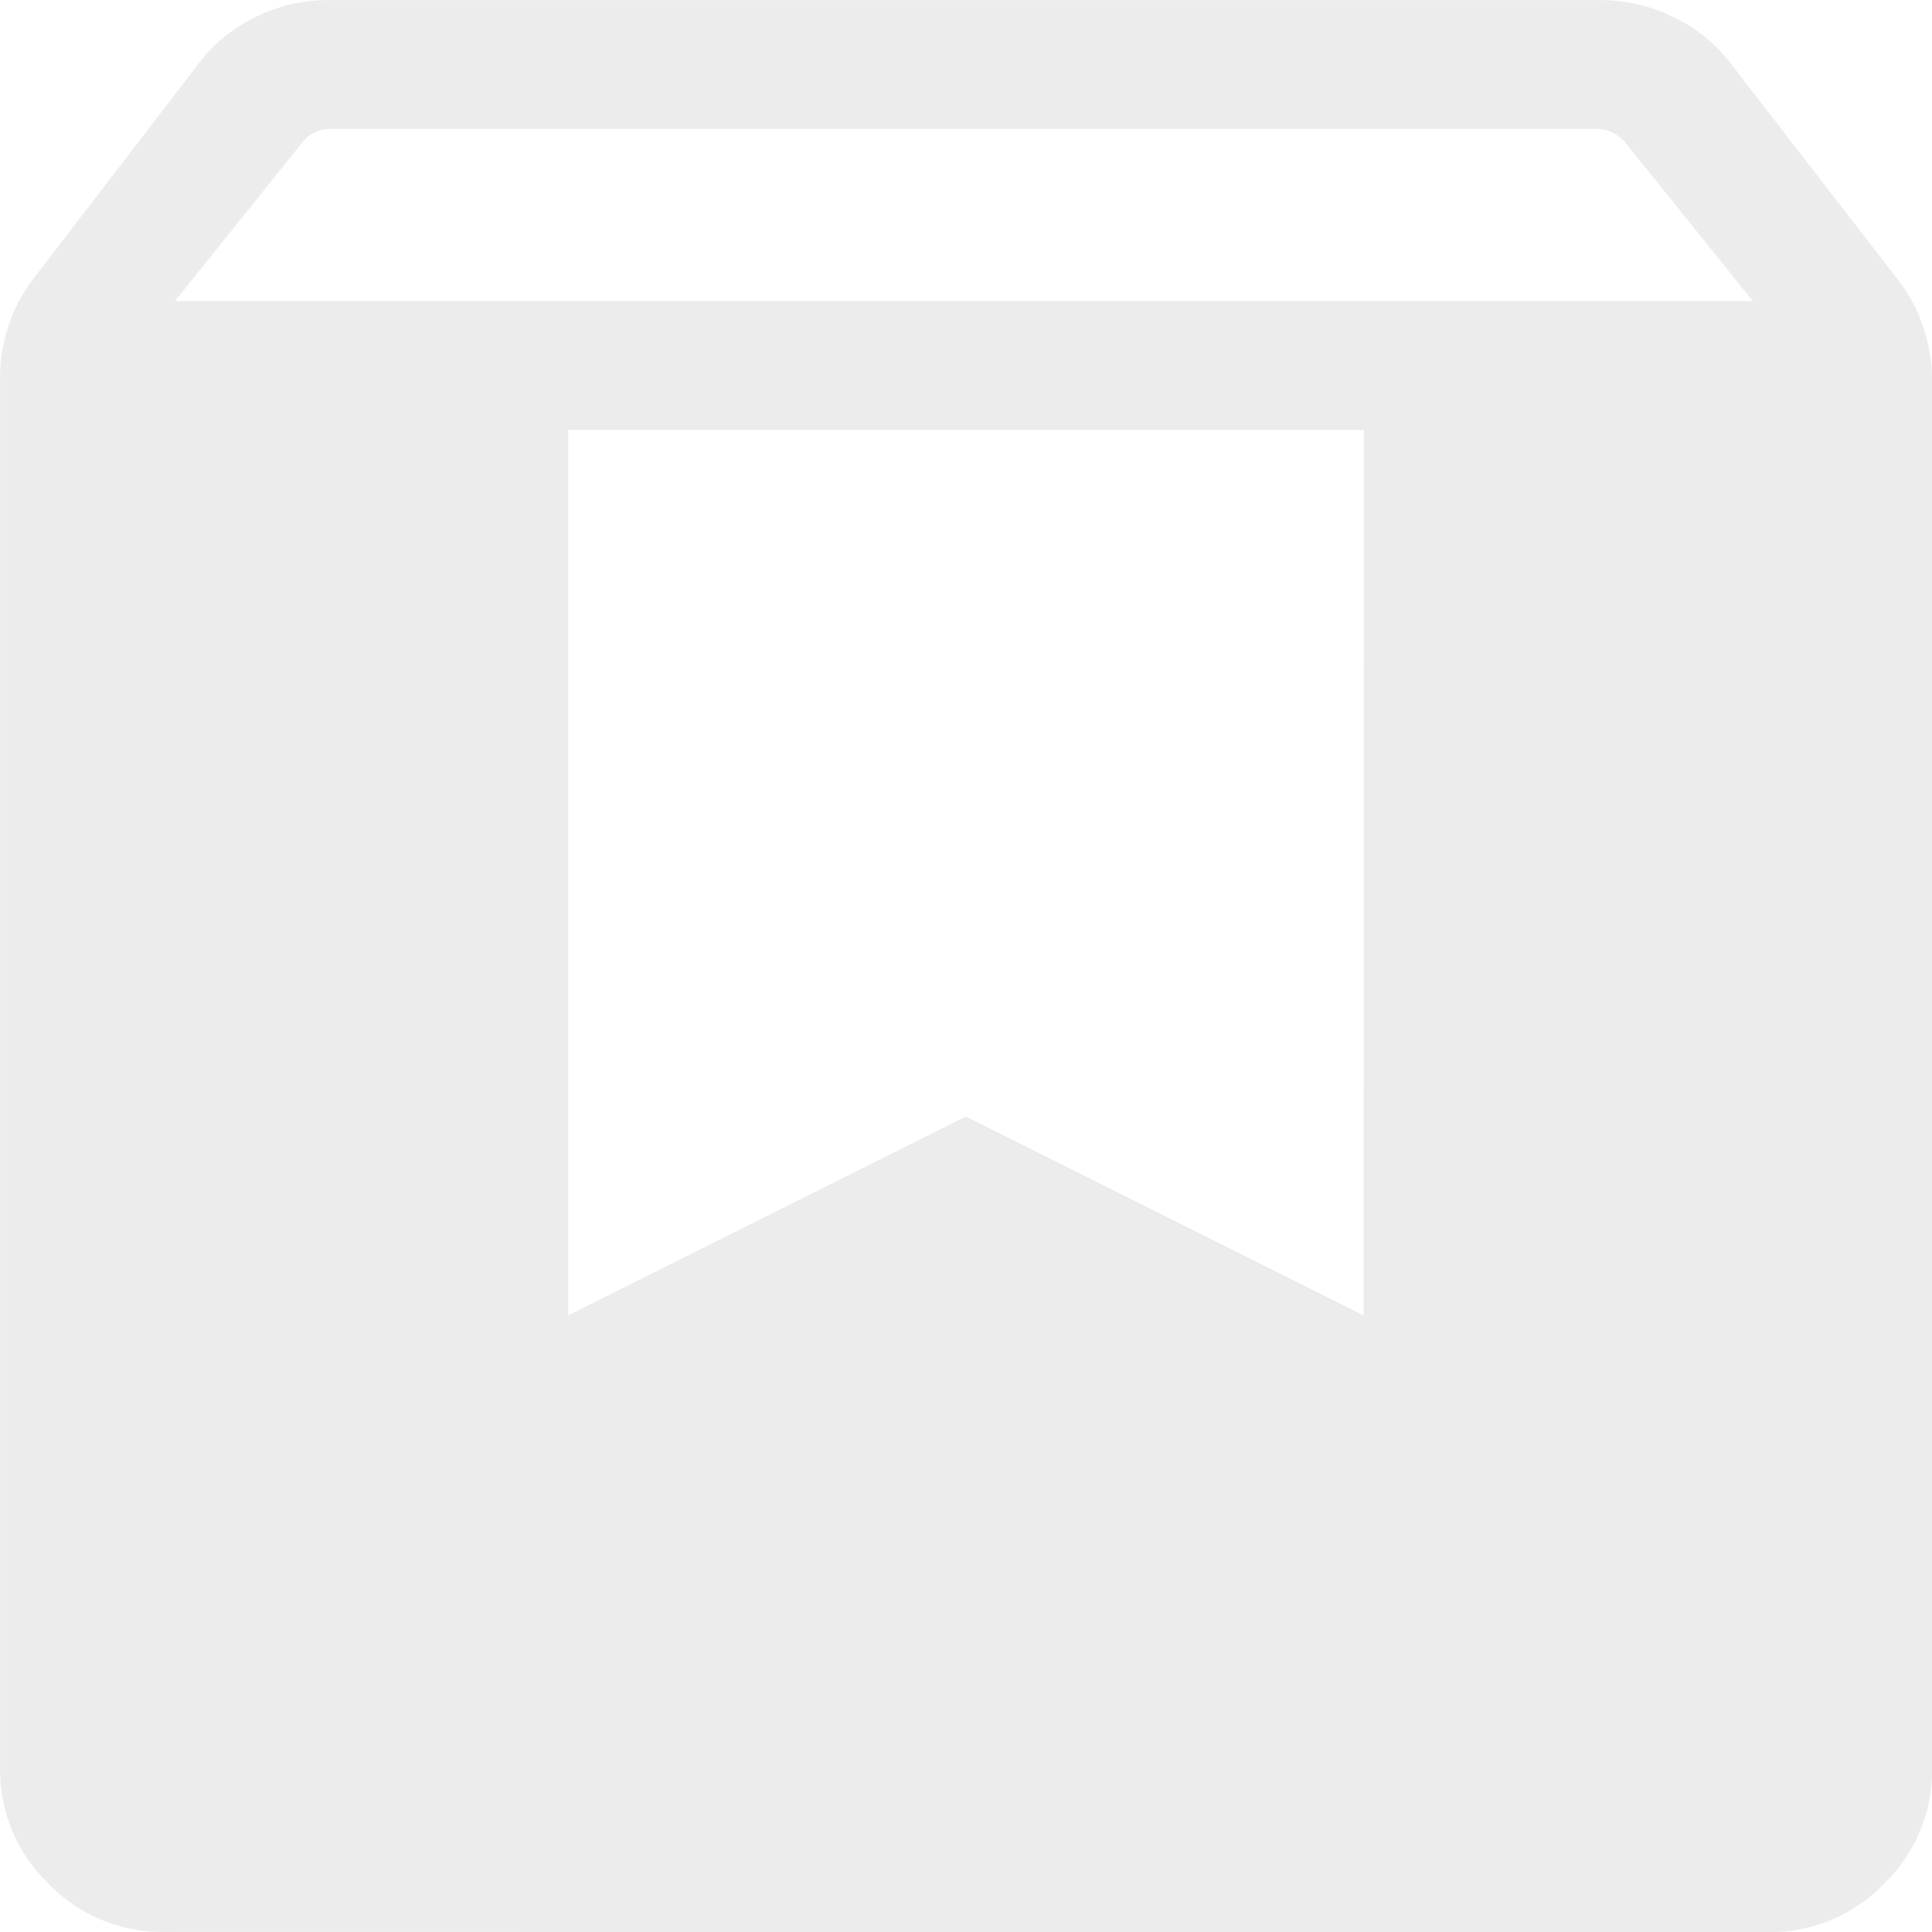
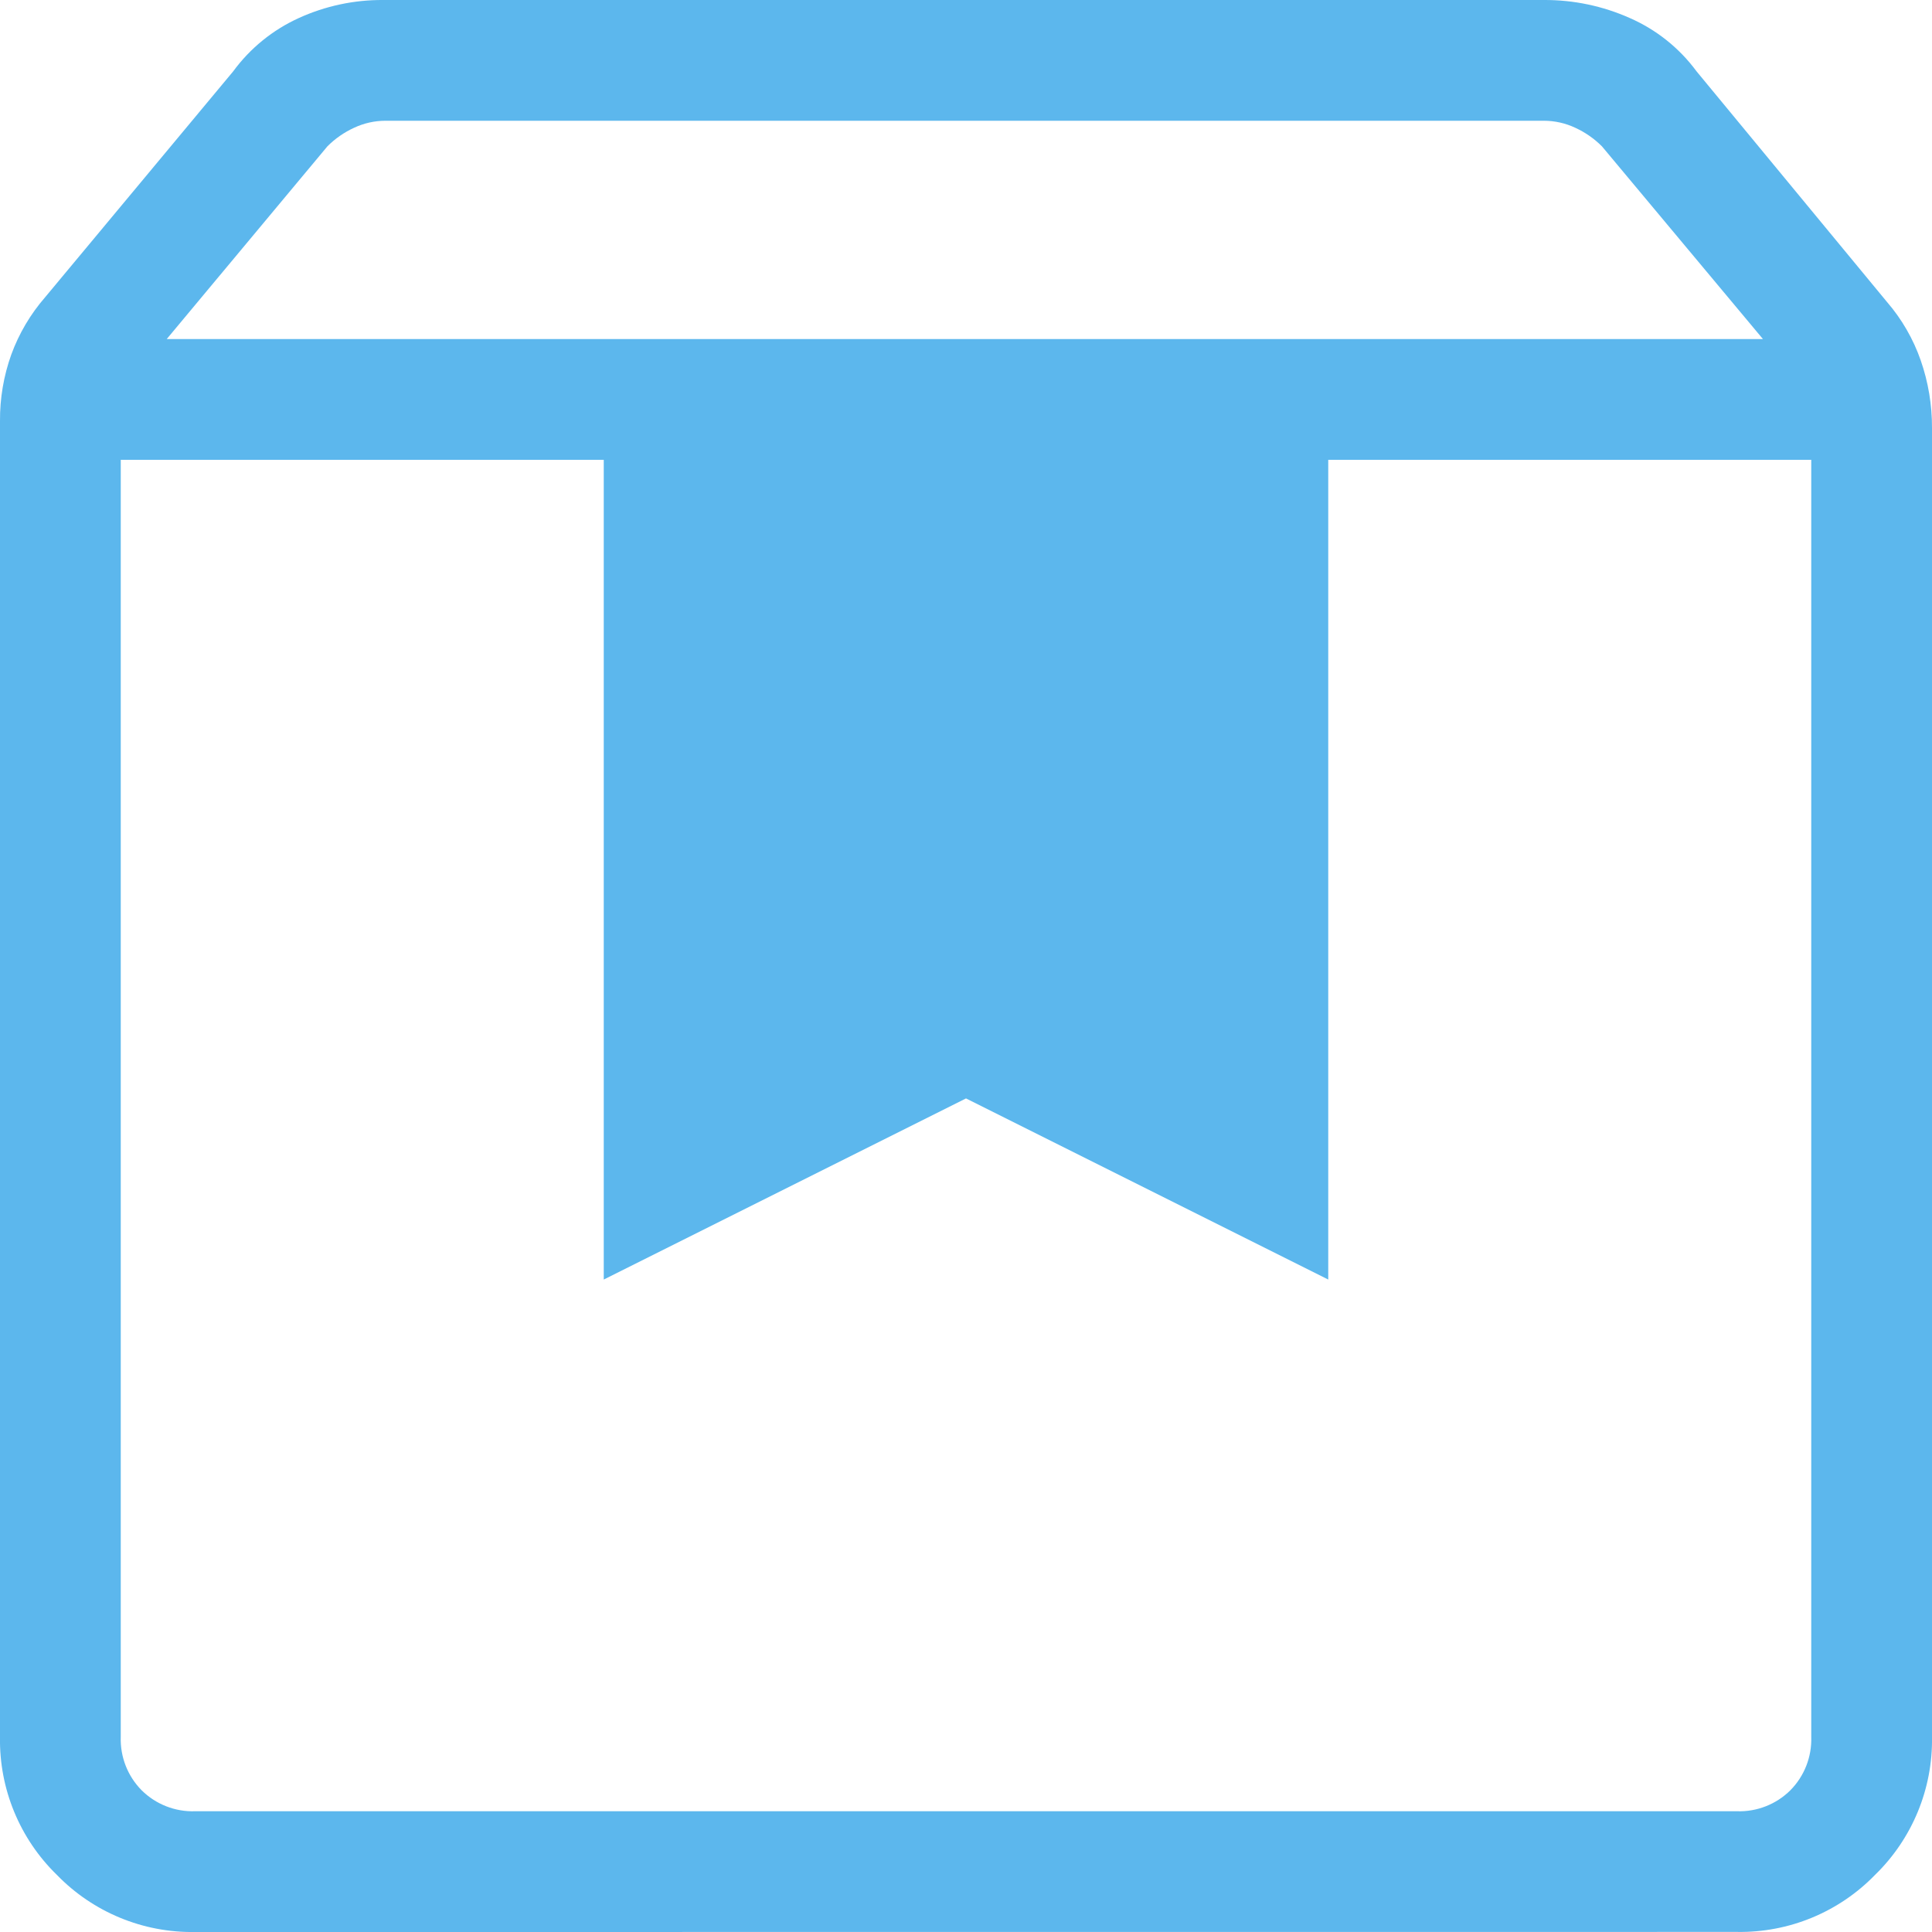
<svg xmlns="http://www.w3.org/2000/svg" width="24" height="24" viewBox="0 0 24 24">
-   <path id="box_FILL1_wght300_GRAD0_opsz48" d="M142.037-796a1.958,1.958,0,0,1-1.435-.6,1.958,1.958,0,0,1-.6-1.435v-17.272a2.046,2.046,0,0,1,.106-.652,2,2,0,0,1,.318-.591l2.039-2.655a1.94,1.94,0,0,1,.7-.577,2.009,2.009,0,0,1,.914-.216h15.8a2.05,2.05,0,0,1,.921.216,1.925,1.925,0,0,1,.705.577l2.074,2.682a1.975,1.975,0,0,1,.318.6,2.109,2.109,0,0,1,.106.659v17.232a1.959,1.959,0,0,1-.6,1.435,1.958,1.958,0,0,1-1.435.6Zm.138-20.259h19.6l-1.6-1.99a.537.537,0,0,0-.156-.109.433.433,0,0,0-.183-.041H144.111a.479.479,0,0,0-.19.041.377.377,0,0,0-.149.109Zm14.767,1.6H147.06v11L152-806.129l4.941,2.471Z" transform="translate(-140.001 819.999)" fill="#ececec" />
+   <path id="box_FILL0_wght200_GRAD0_opsz24" d="M161.5-794.288v15.865a.9.9,0,0,0,.26.663.9.9,0,0,0,.663.26h19.154a.9.9,0,0,0,.663-.26.9.9,0,0,0,.26-.663v-15.865h-6v10.183l-4.5-2.25-4.5,2.25v-10.183ZM162.423-776a2.336,2.336,0,0,1-1.715-.708,2.336,2.336,0,0,1-.708-1.715V-794.77a2.4,2.4,0,0,1,.14-.825,2.277,2.277,0,0,1,.42-.712l2.337-2.807a2.077,2.077,0,0,1,.815-.662A2.49,2.49,0,0,1,164.76-800h14.423a2.588,2.588,0,0,1,1.063.224,2.054,2.054,0,0,1,.829.662l2.365,2.864a2.238,2.238,0,0,1,.42.727,2.529,2.529,0,0,1,.14.839v16.26a2.336,2.336,0,0,1-.708,1.715,2.336,2.336,0,0,1-1.715.708Zm-.352-19.788H181.9l-2-2.394a1.138,1.138,0,0,0-.332-.231.918.918,0,0,0-.389-.087H164.788a.918.918,0,0,0-.389.087,1.138,1.138,0,0,0-.332.231Zm9.929,1.5v6.231h0v-6.231Zm-10.5,0h0Z" transform="translate(-160 800)" fill="#5cb7ed" />
</svg>
